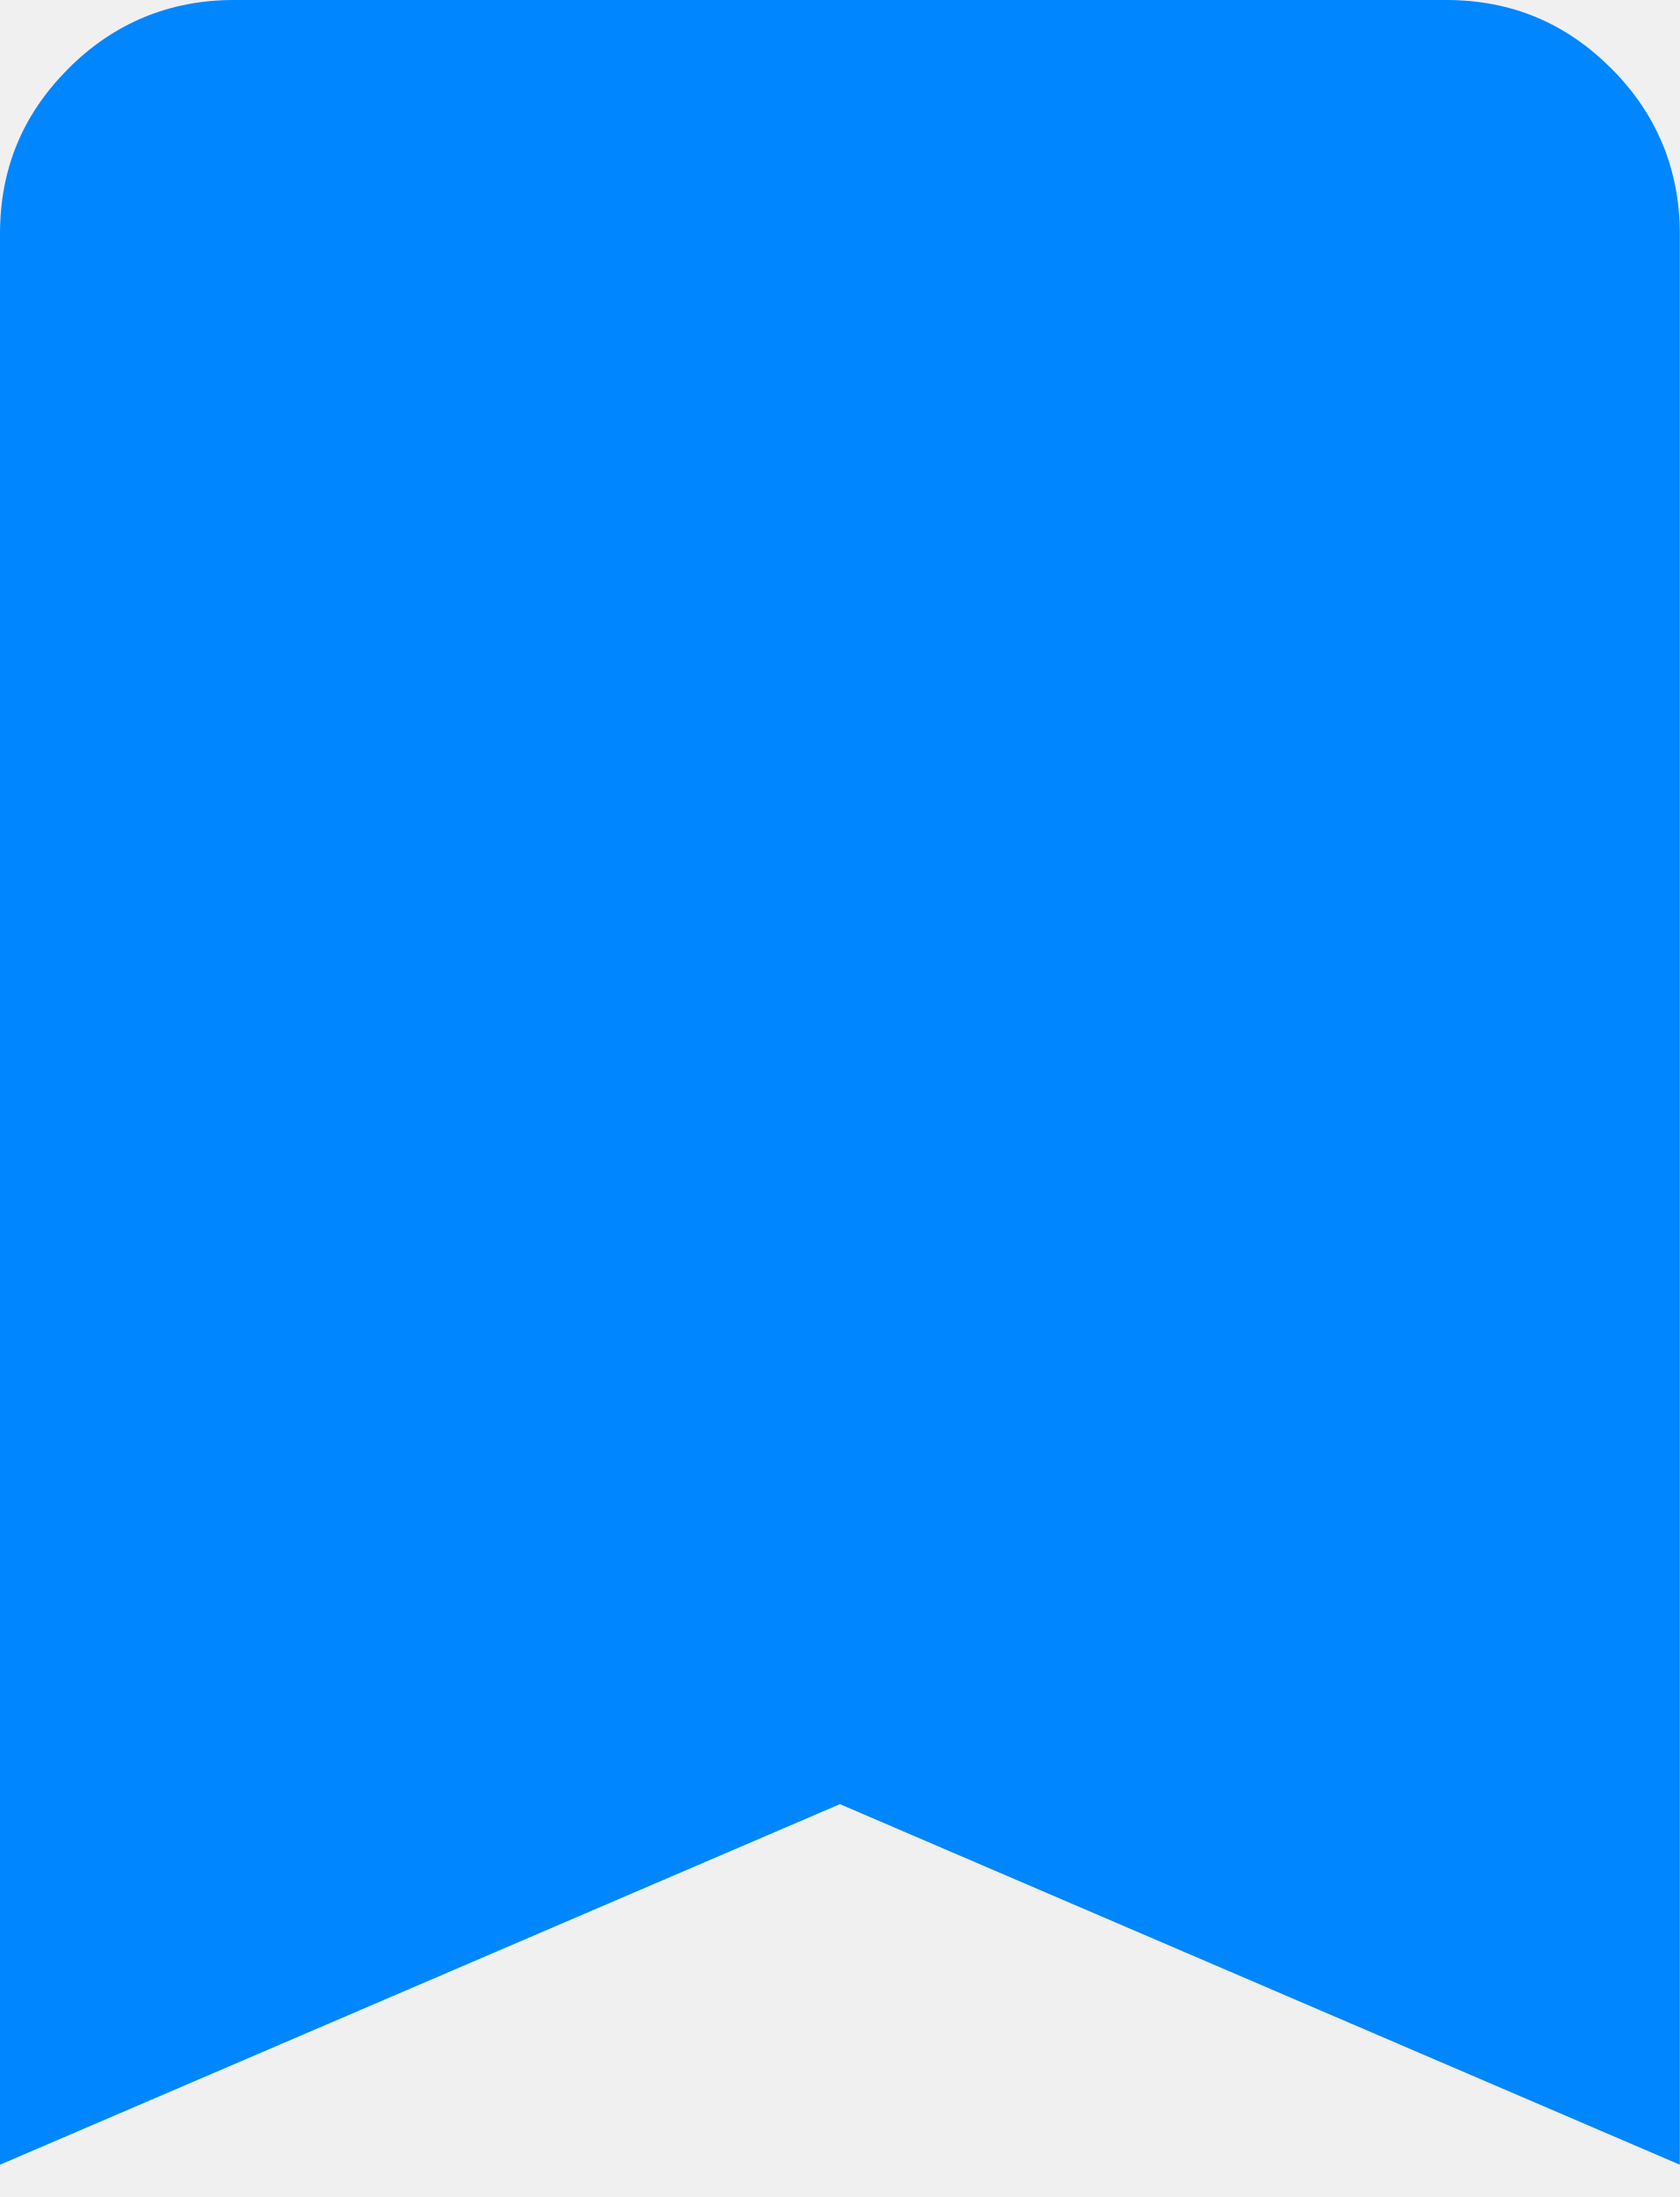
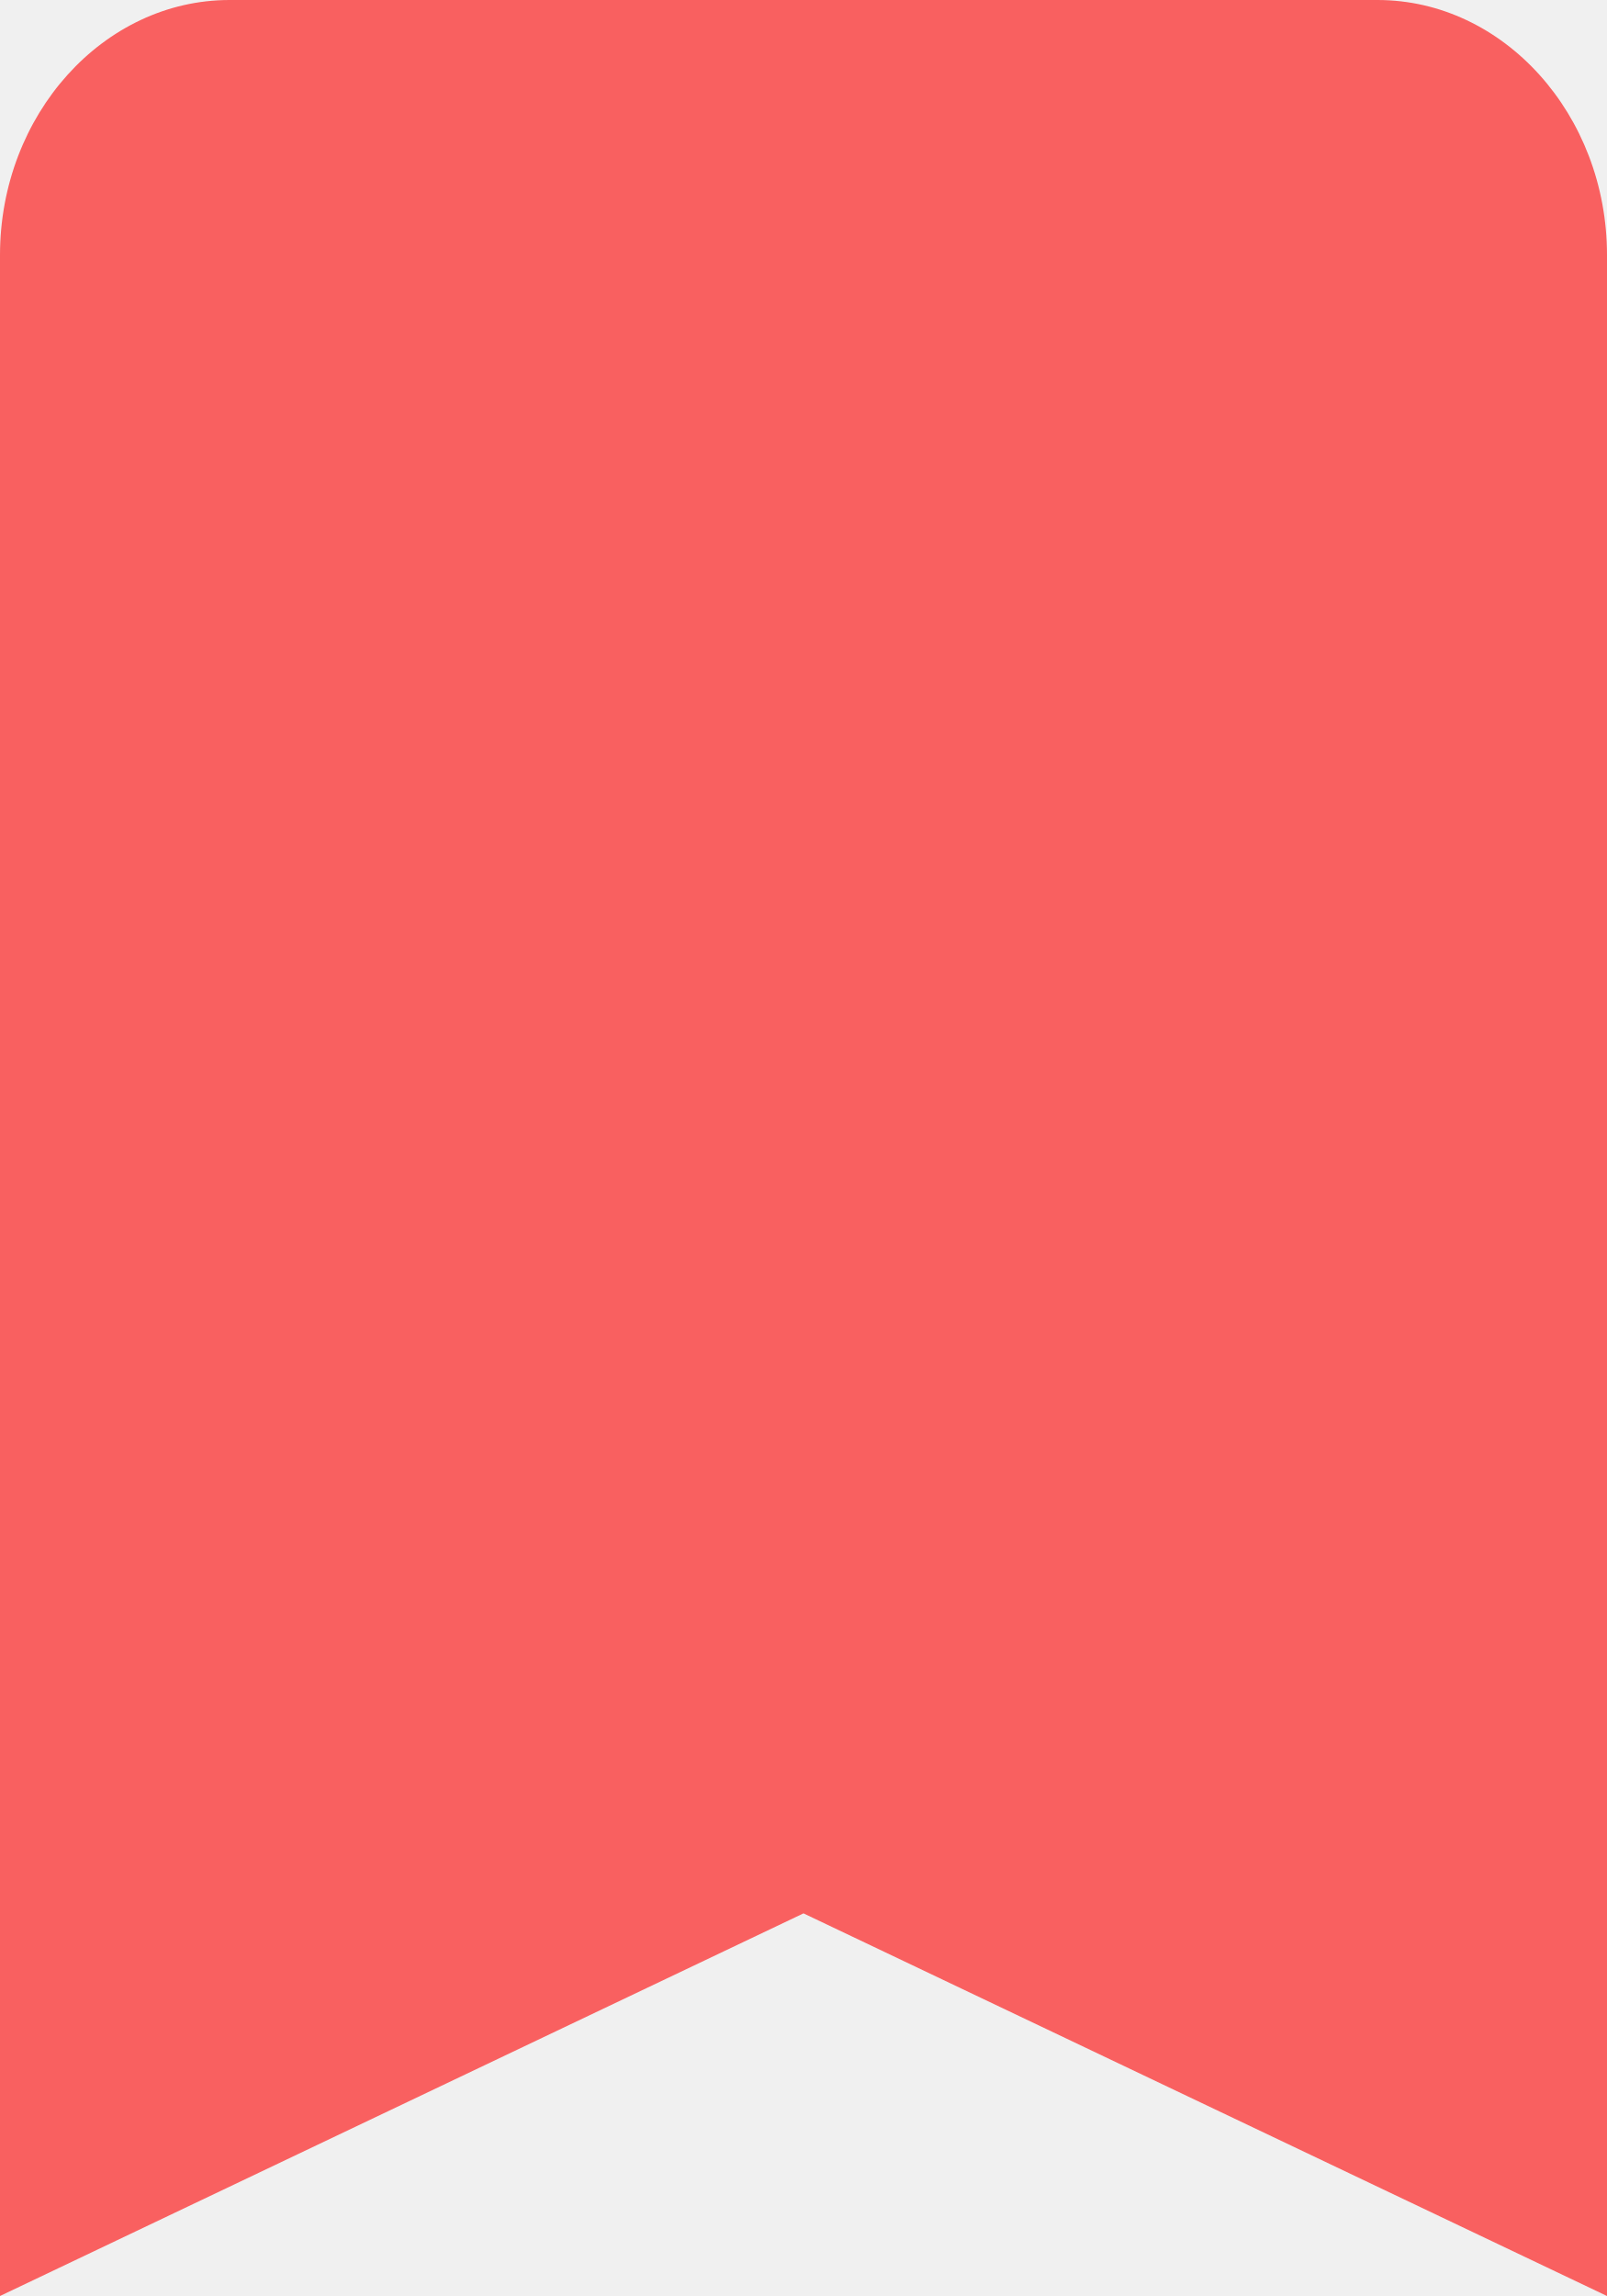
- <svg xmlns="http://www.w3.org/2000/svg" width="13" height="17" viewBox="0 0 13 17" fill="none">
-   <g clip-path="url(#clip0_288_413)">
-     <path d="M0 16.75V1.81C0 1.3 0.18 0.88 0.53 0.53C0.88 0.18 1.31 0 1.81 0H11.19C11.7 0 12.12 0.18 12.47 0.53C12.82 0.88 13 1.31 13 1.81V16.75L6.5 13.96L0 16.75Z" fill="#0086FF" />
-   </g>
-   <defs>
-     <clipPath id="clip0_288_413">
-       <rect width="13" height="16.75" fill="white" />
-     </clipPath>
-   </defs>
+ <svg xmlns="http://www.w3.org/2000/svg" width="14" height="20" viewBox="0 0 14 20" fill="none">
+   <path d="M12 0H2C0.9 0 0 1 0 2.222V20L7 16.667L14 20V2.222C14 1 13.1 0 12 0Z" fill="#F96060" />
</svg>
